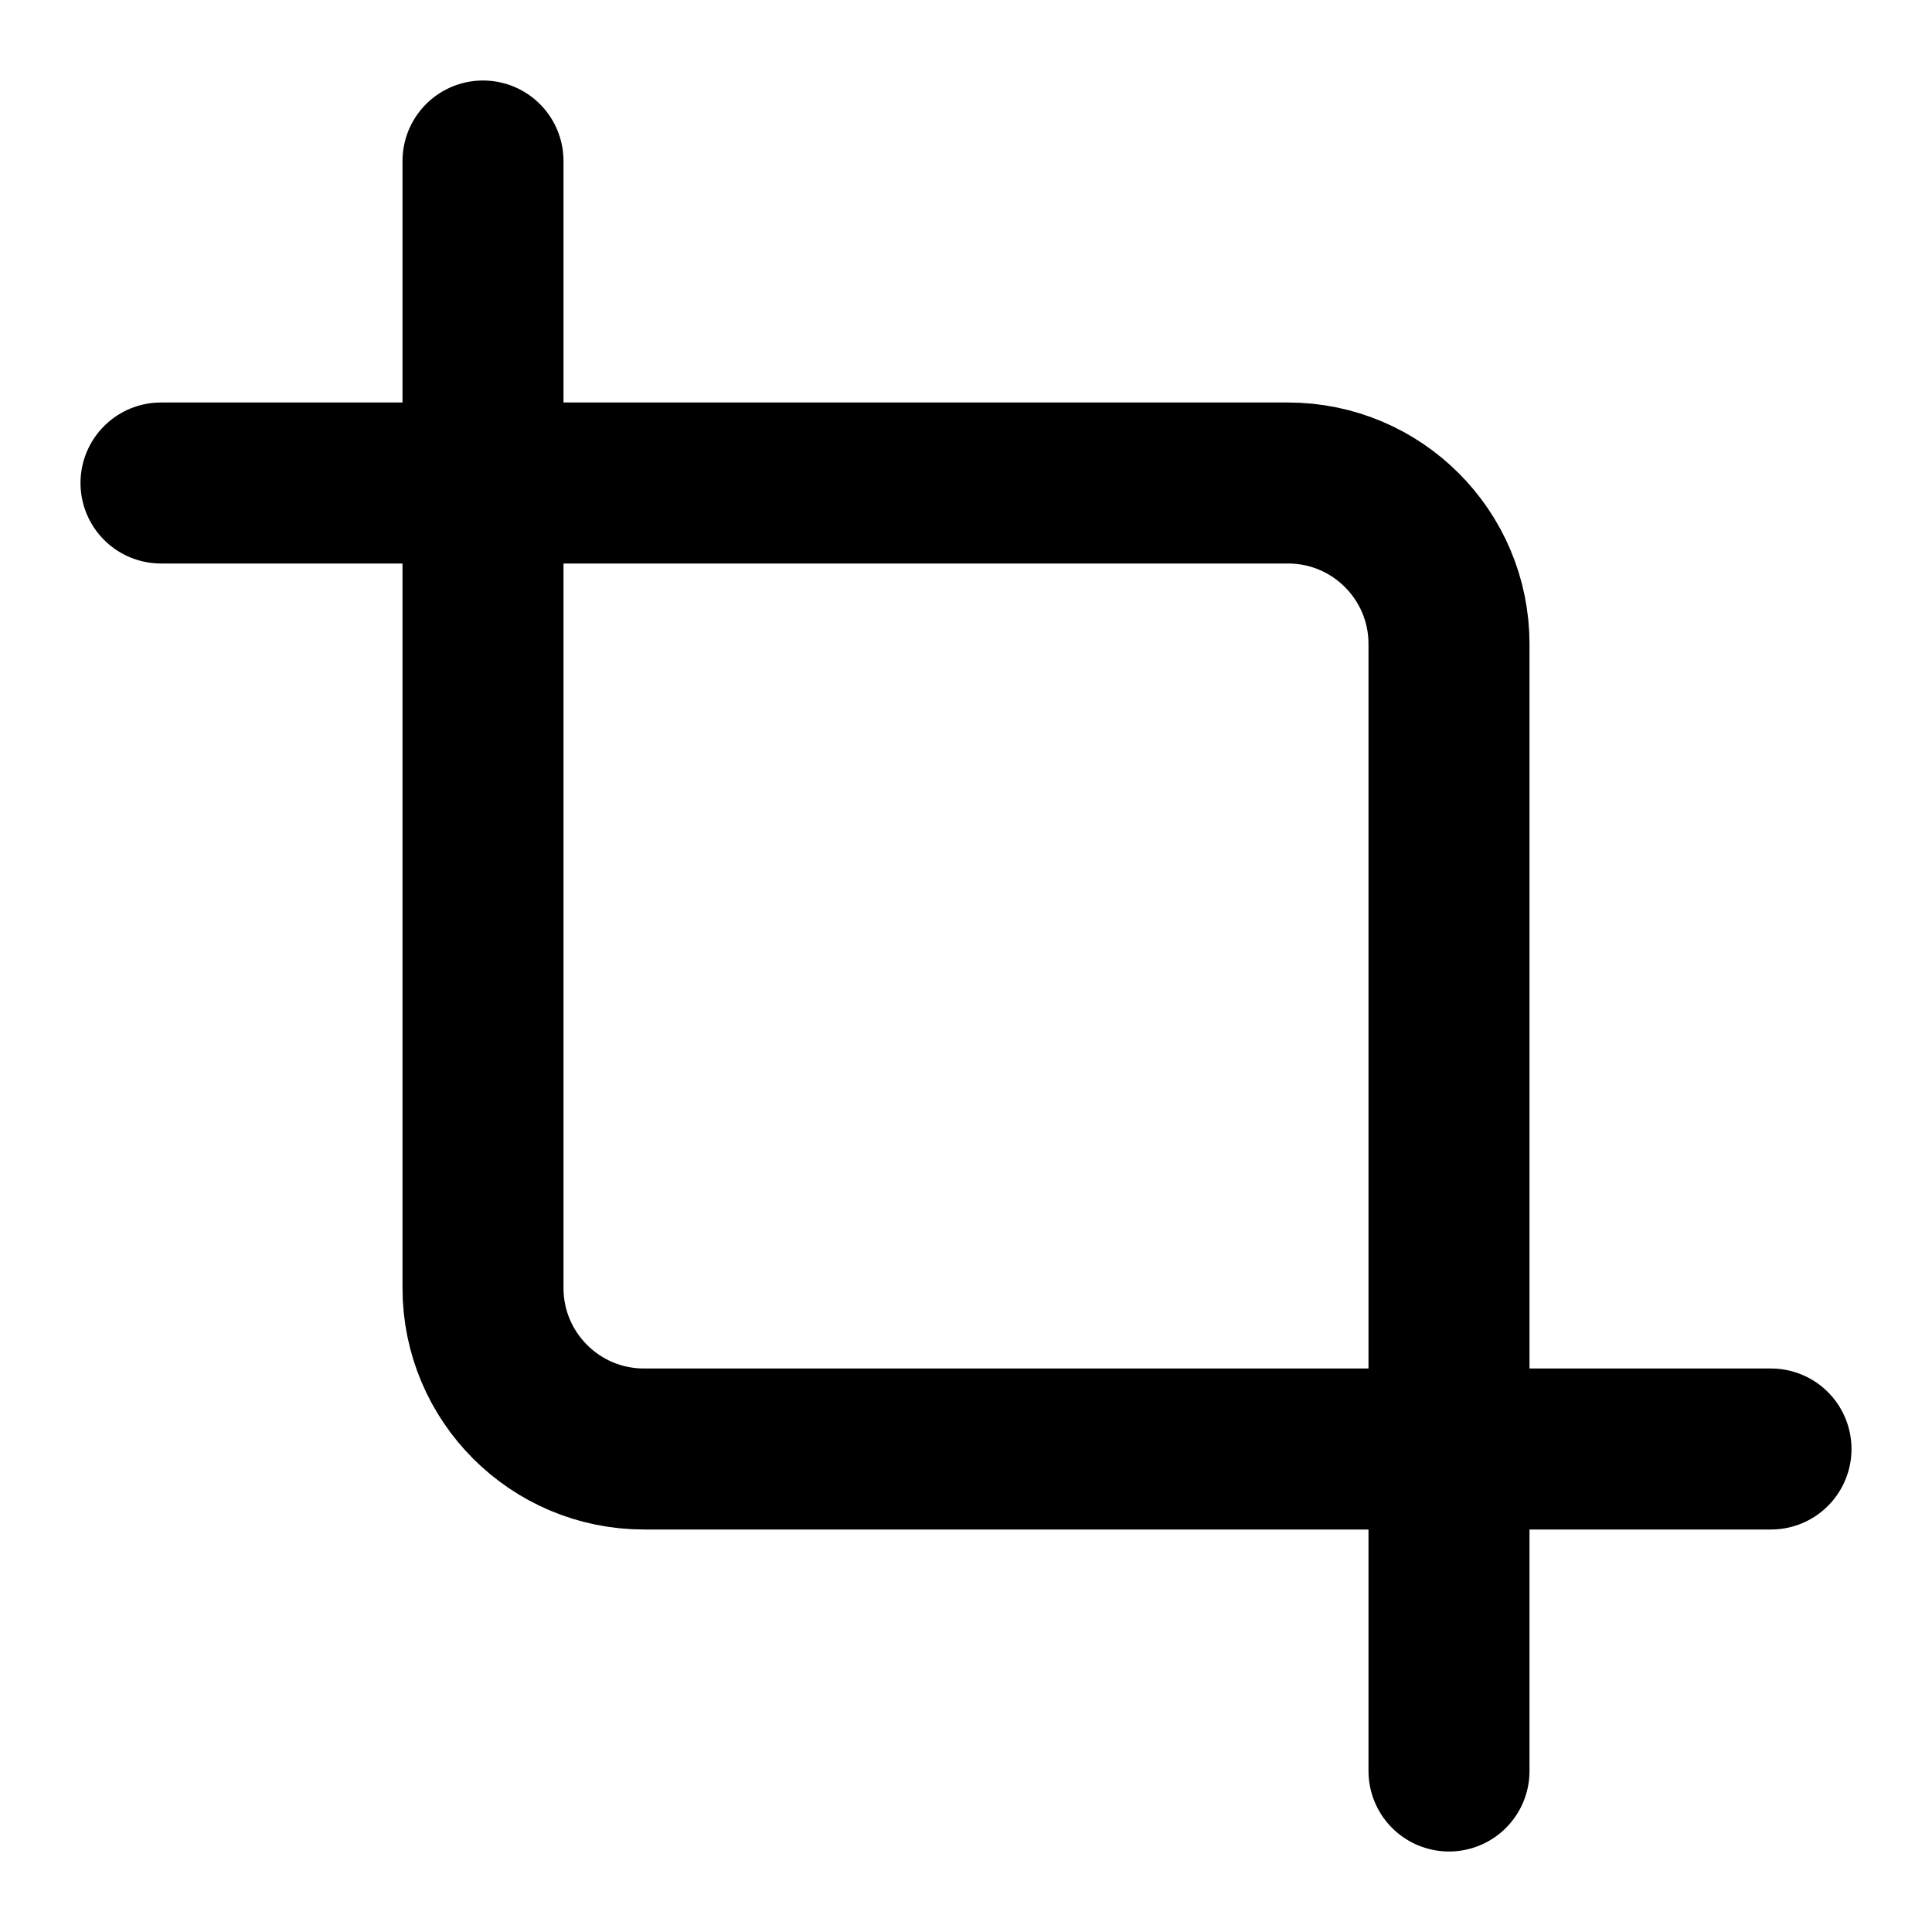
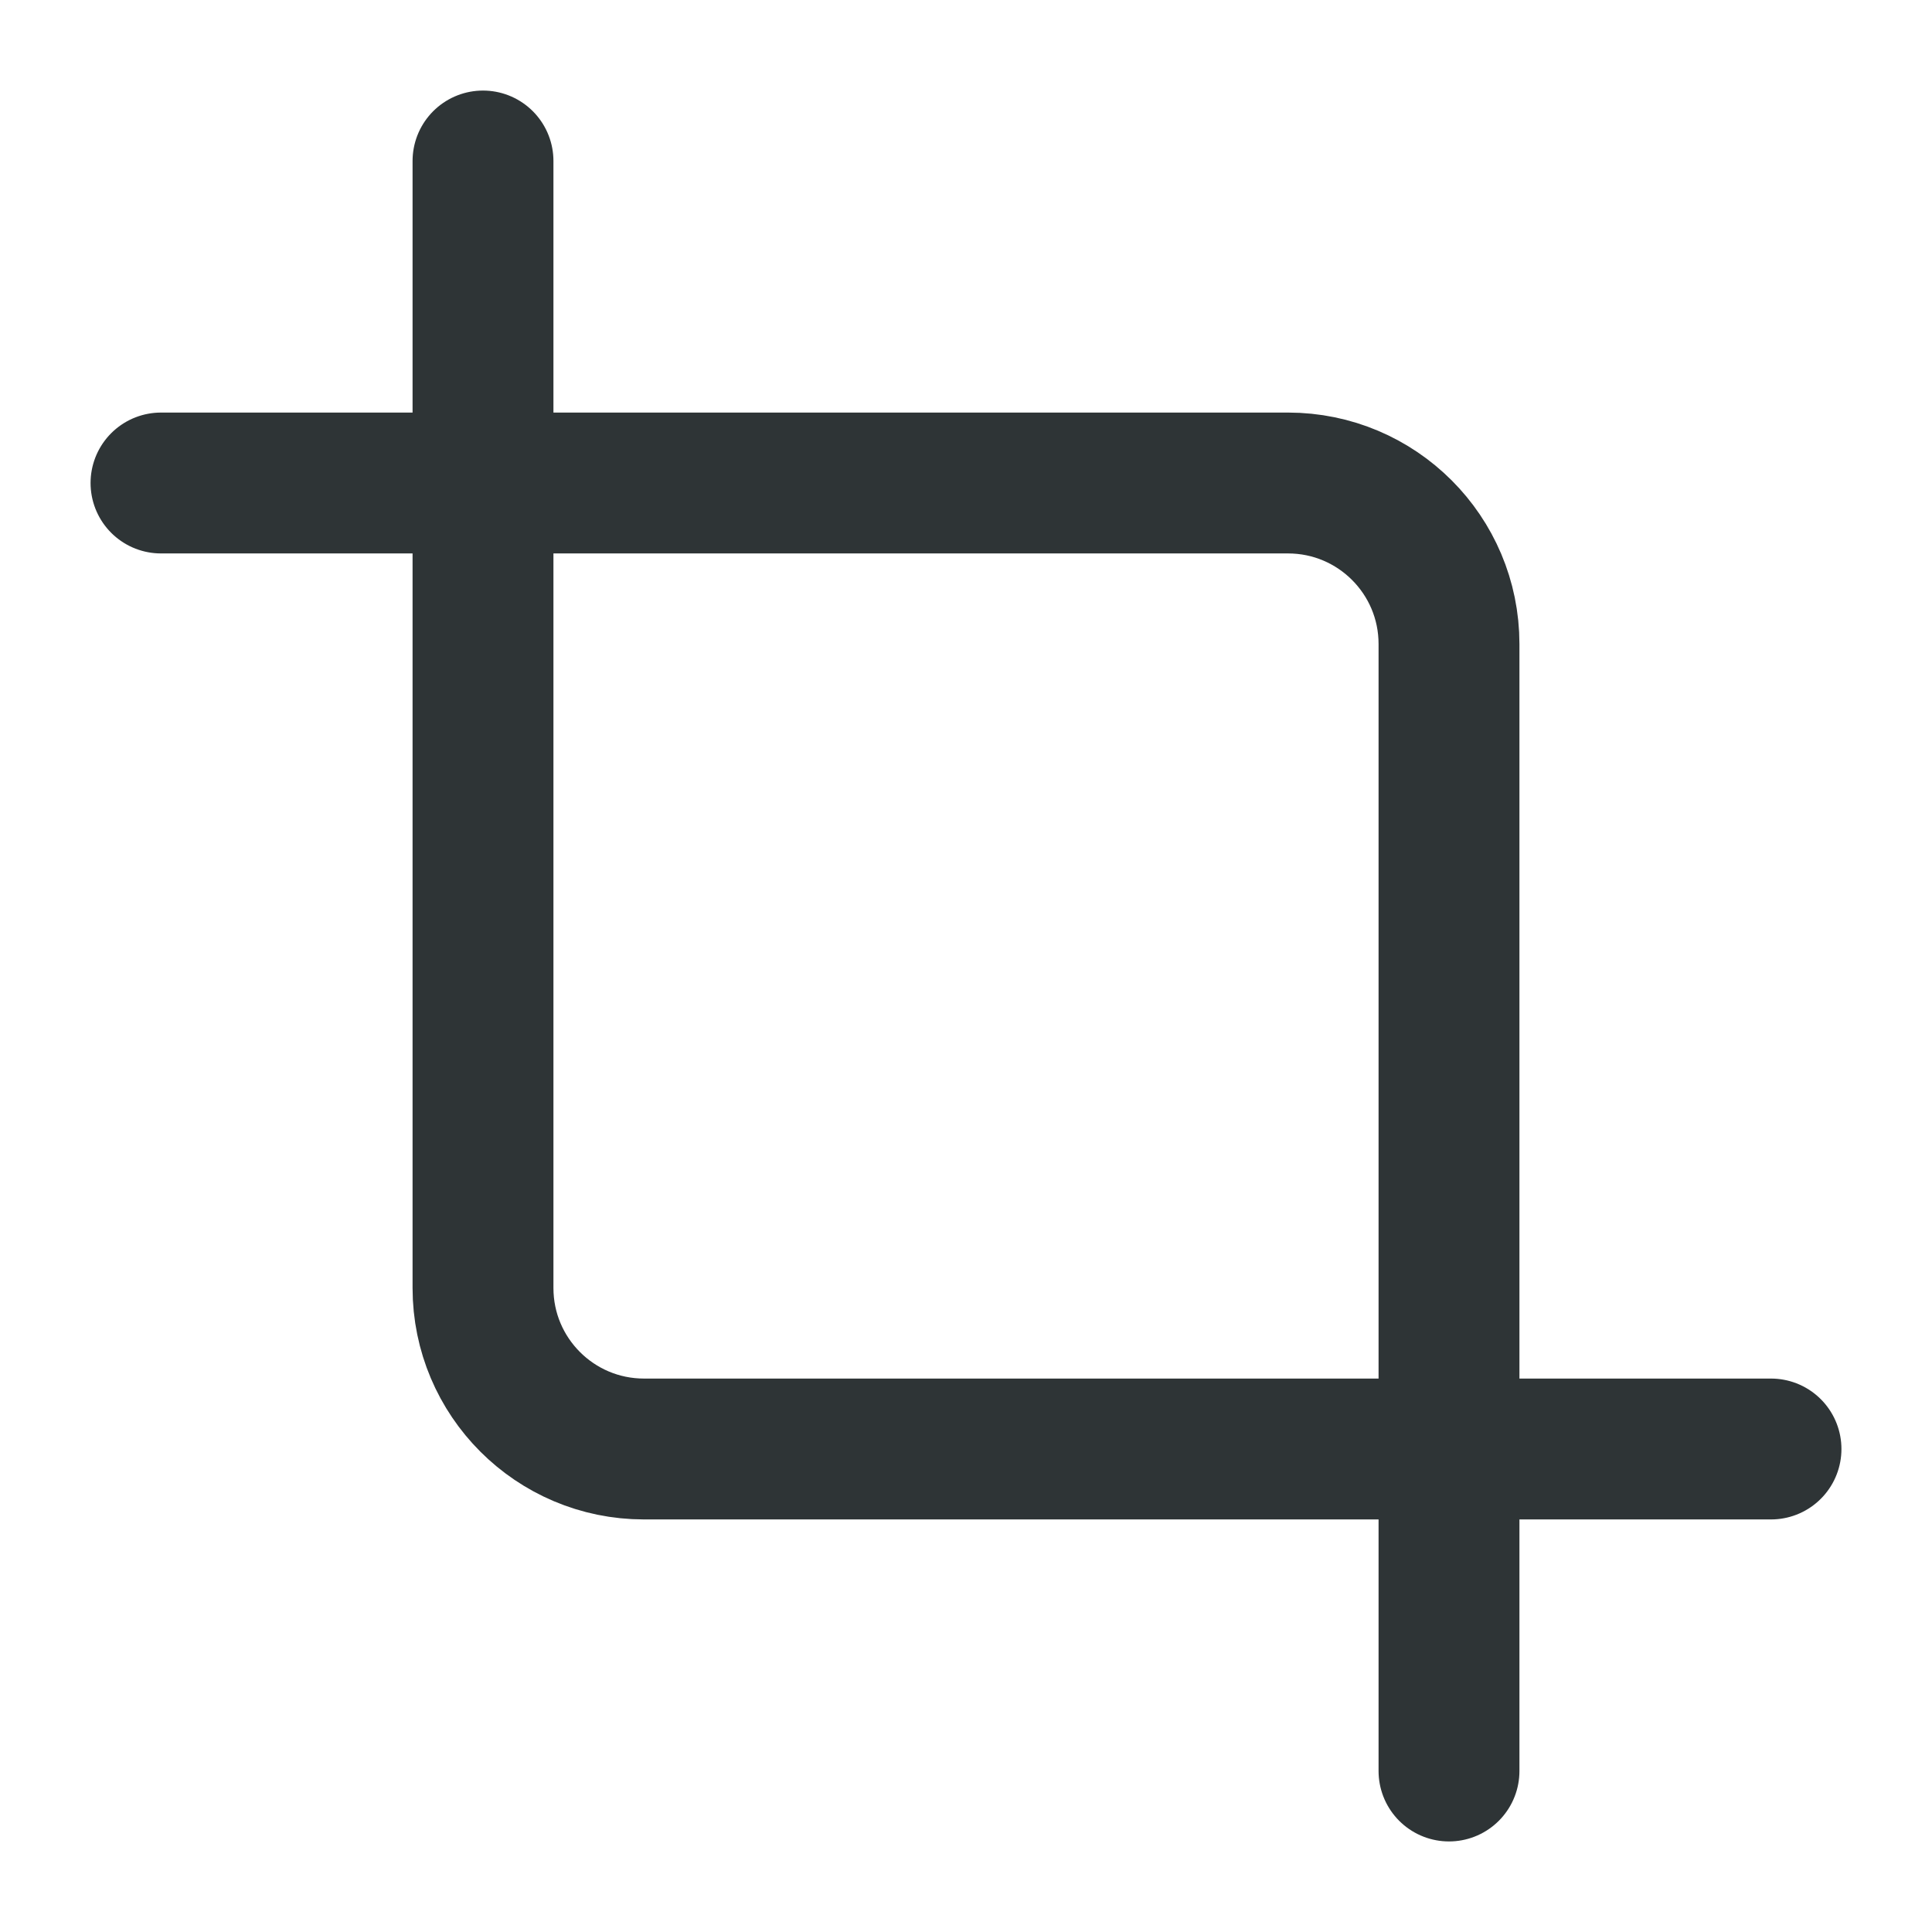
- <svg xmlns="http://www.w3.org/2000/svg" width="24" height="24" viewBox="0 0 24 24" fill="none" stroke="currentColor" stroke-width="2" stroke-linecap="round" stroke-linejoin="round" class="lucide lucide-crop-icon lucide-crop">
+ <svg xmlns="http://www.w3.org/2000/svg" width="24" height="24" viewBox="0 0 24 24" fill="none" stroke="#2e3436" stroke-width="1.75" stroke-linecap="round" stroke-linejoin="round" class="lucide lucide-crop-icon lucide-crop">
  <path d="M6 2v14a2 2 0 0 0 2 2h14" />
  <path d="M18 22V8a2 2 0 0 0-2-2H2" />
</svg>
